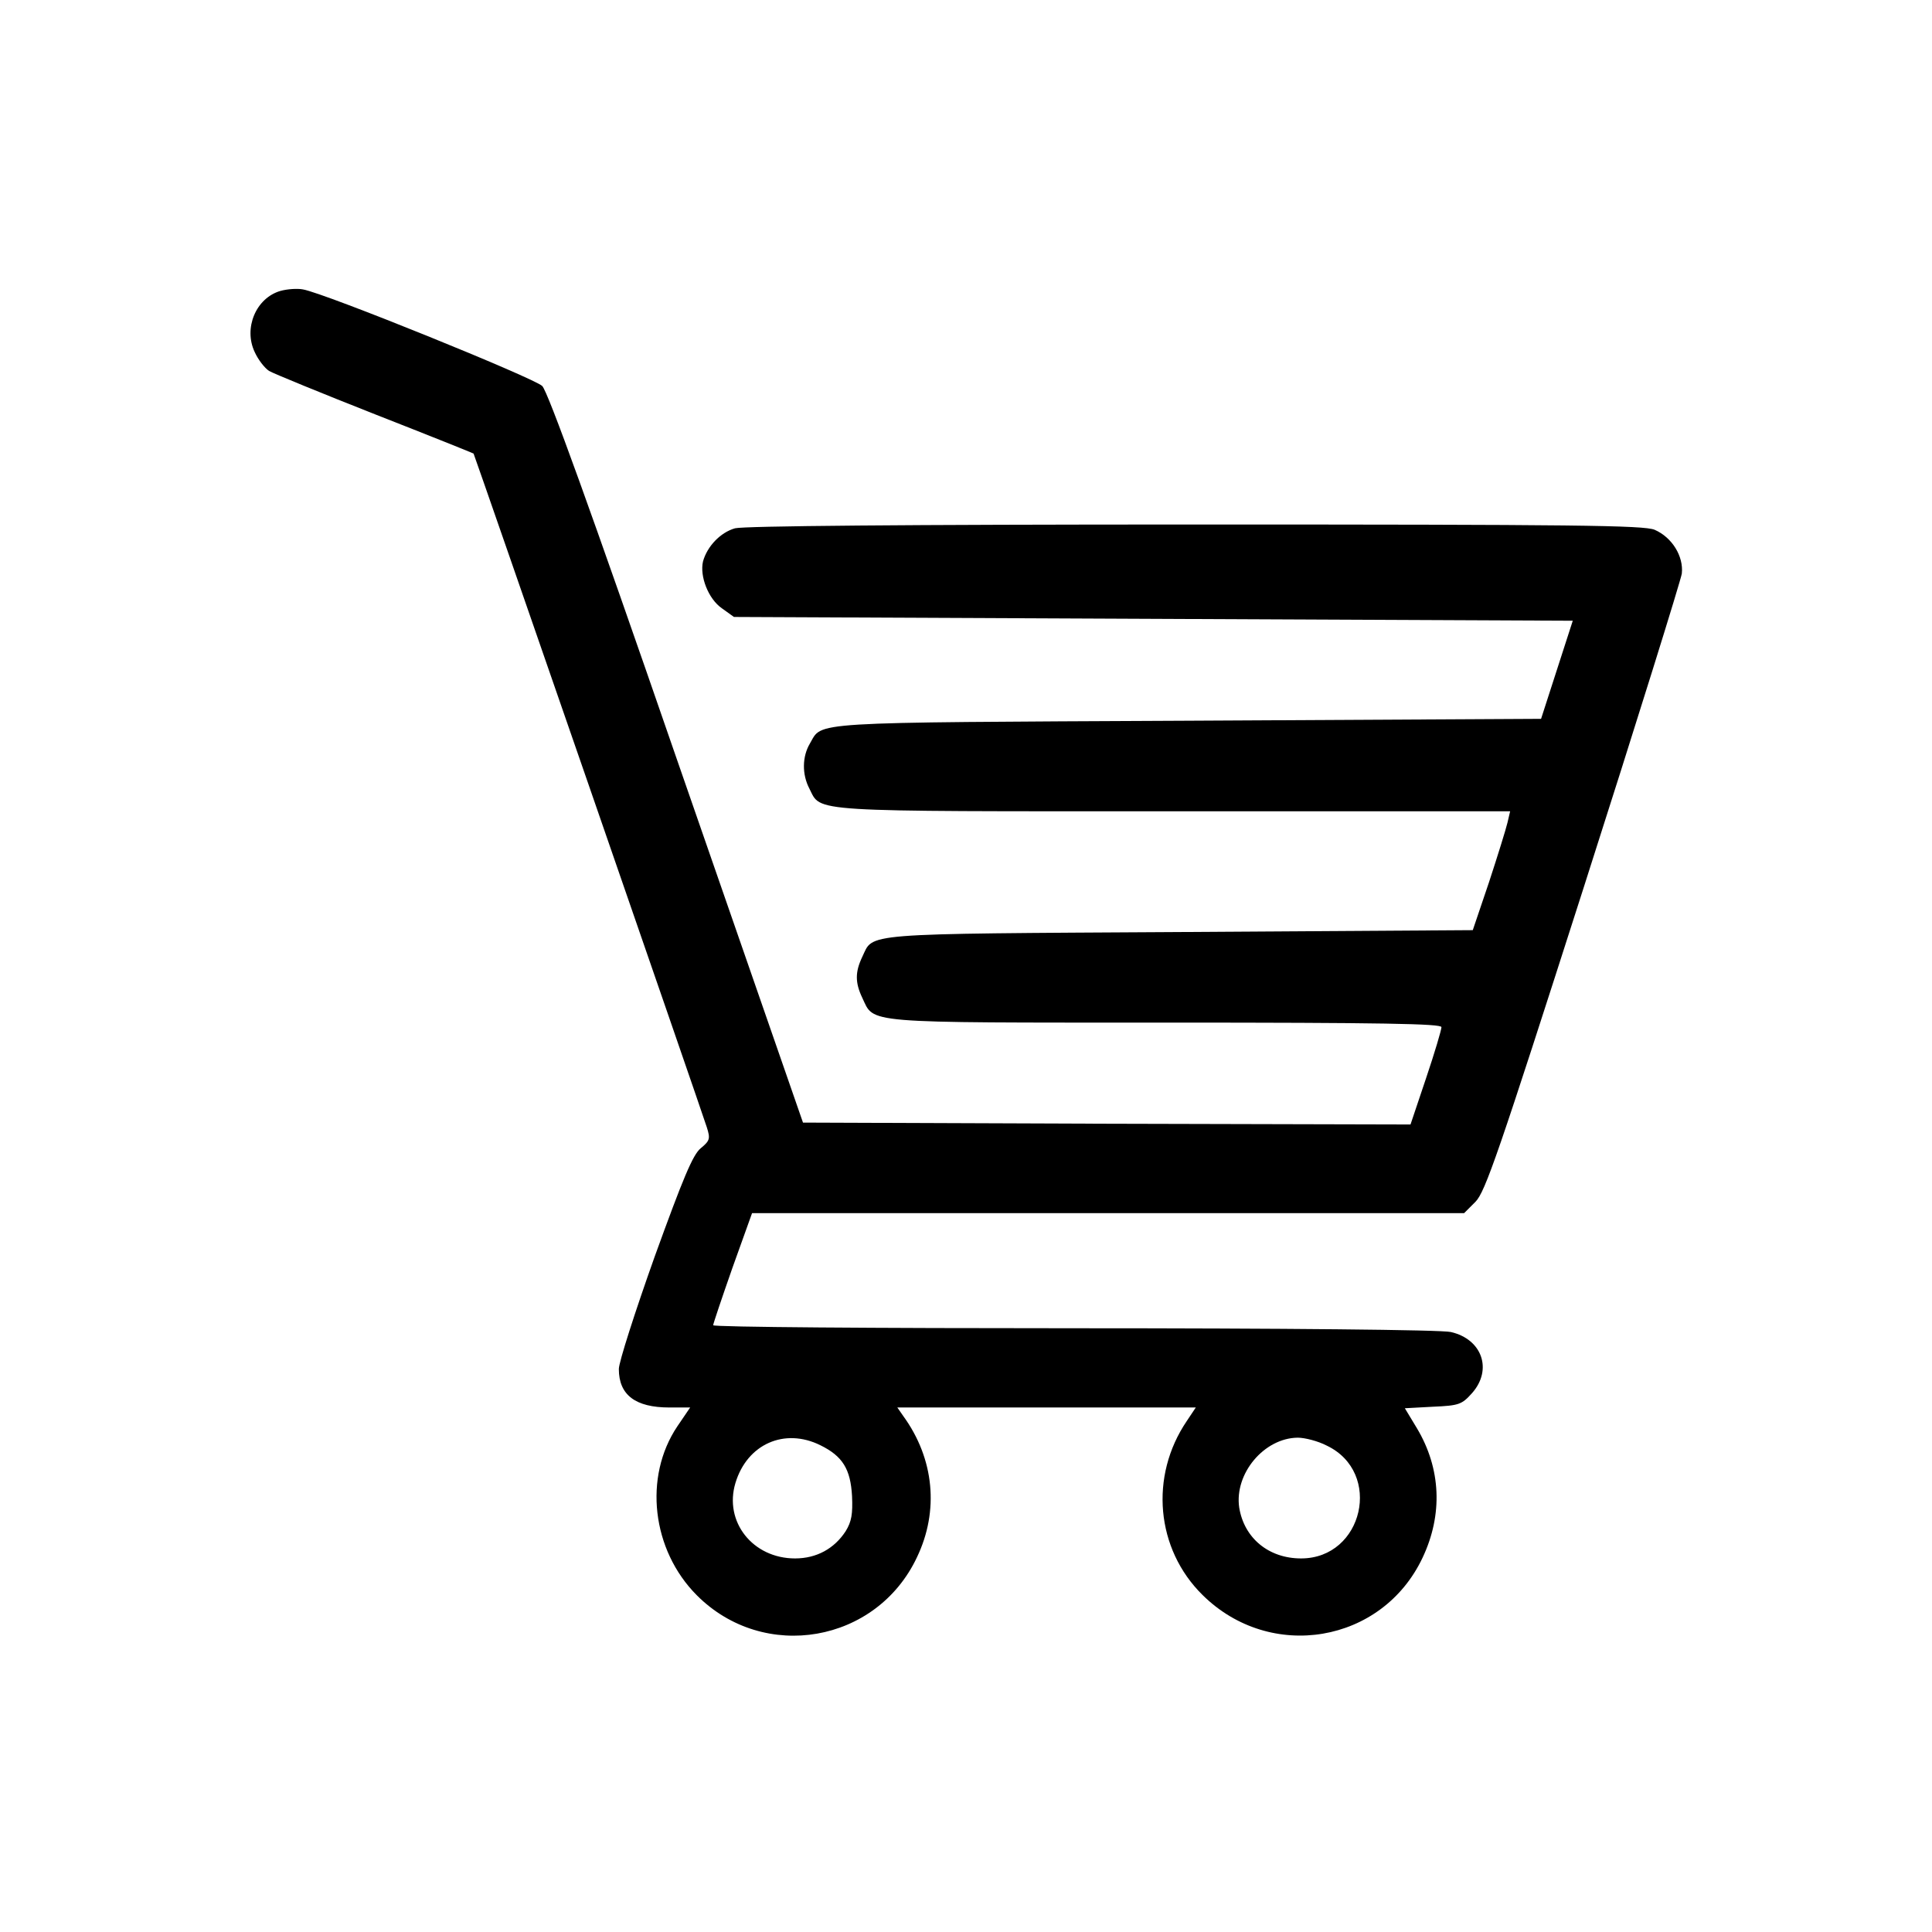
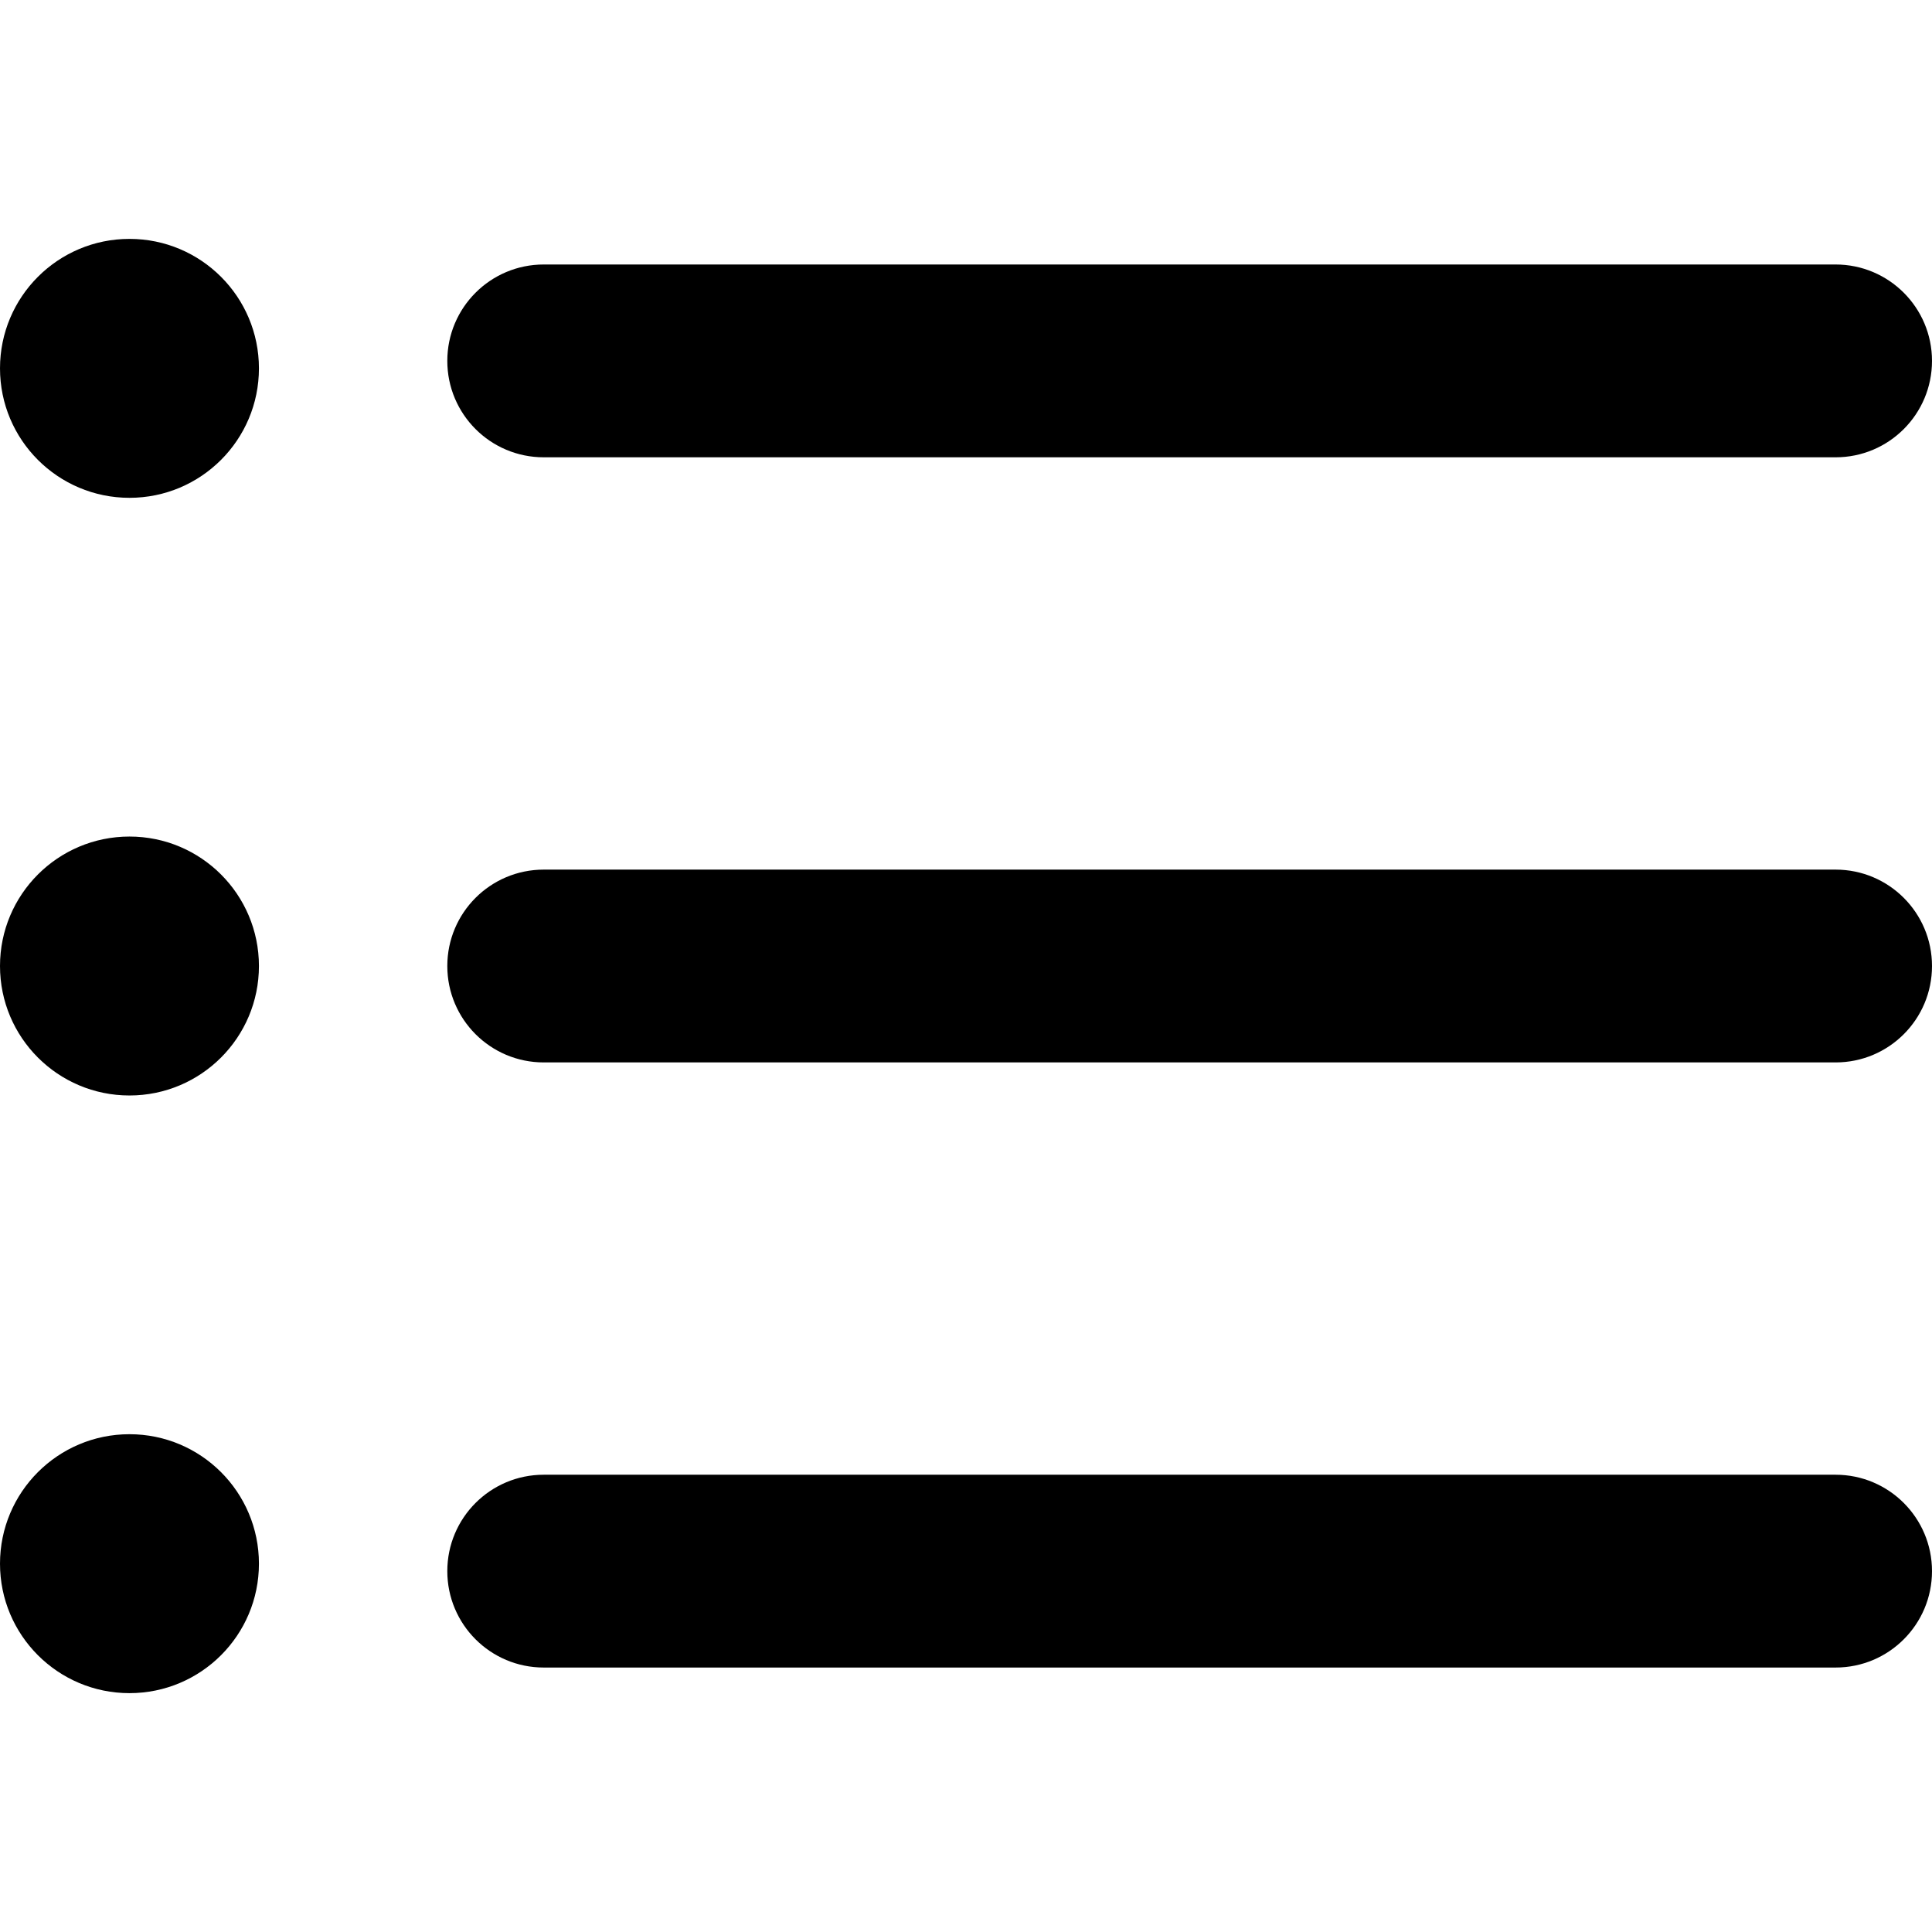
- <svg xmlns="http://www.w3.org/2000/svg" version="1.0" width="512pt" height="512pt" viewBox="0 0 512 512" preserveAspectRatio="xMidYMid meet">
-   <g transform="translate(0,512) scale(0.1,-0.1)" fill="#000000" stroke="none">
-     <path d="M743 4349 c-65 -19 -98 -99 -68 -162 9 -20 26 -42 38 -50 12 -7 139 -59 281 -115 143 -56 260 -103 261 -104 3 -5 607 -1749 618 -1785 10 -31 8 -36 -16 -56 -21 -17 -47 -80 -122 -287 -52 -146 -95 -280 -95 -298 0 -69 44 -102 134 -102 l55 0 -34 -50 c-90 -134 -68 -328 52 -448 178 -178 476 -126 583 101 59 123 46 261 -36 374 l-16 23 395 0 396 0 -24 -36 c-99 -146 -82 -339 42 -461 180 -178 476 -128 583 99 54 114 49 236 -15 343 l-32 53 74 4 c70 3 77 6 104 36 55 62 27 143 -56 162 -23 6 -448 10 -997 10 -527 0 -958 3 -958 8 0 4 23 72 51 152 l52 145 943 0 944 0 30 30 c26 26 61 128 286 830 141 440 258 816 261 835 5 46 -26 96 -72 116 -29 12 -210 14 -1217 14 -780 0 -1196 -4 -1220 -10 -39 -11 -74 -48 -85 -88 -9 -39 14 -99 50 -124 l32 -23 1111 -5 1112 -5 -42 -130 -42 -130 -939 -5 c-1021 -5 -964 -2 -999 -61 -20 -34 -21 -81 -1 -119 32 -63 -13 -60 965 -60 l892 0 -7 -30 c-4 -17 -26 -88 -49 -158 l-43 -127 -779 -5 c-855 -5 -808 -2 -839 -66 -19 -40 -19 -68 0 -108 33 -69 -8 -66 804 -66 578 0 731 -3 731 -12 0 -7 -18 -68 -41 -136 l-41 -122 -805 2 -805 3 -335 965 c-229 663 -341 972 -356 987 -21 21 -576 246 -634 256 -15 3 -42 1 -60 -4z m1431 -3059 c59 -29 80 -63 84 -135 2 -47 -1 -67 -17 -93 -30 -46 -77 -72 -134 -72 -112 0 -189 97 -158 200 31 103 130 147 225 100z m1342 -1 c149 -71 97 -299 -68 -299 -86 0 -151 54 -164 135 -13 90 66 184 155 185 19 0 54 -9 77 -21z" />
+ <svg xmlns="http://www.w3.org/2000/svg" version="1.1" id="Capa_1" x="0px" y="0px" viewBox="0 0 60.123 60.123" style="enable-background:new 0 0 60.123 60.123;" xml:space="preserve">
+   <g>
+     <path d="M57.124,51.893H16.92c-1.657,0-3-1.343-3-3s1.343-3,3-3h40.203c1.657,0,3,1.343,3,3S58.781,51.893,57.124,51.893z" />
+     <path d="M57.124,33.062H16.92c-1.657,0-3-1.343-3-3s1.343-3,3-3h40.203c1.657,0,3,1.343,3,3   C60.124,31.719,58.781,33.062,57.124,33.062z" />
+     <path d="M57.124,14.231H16.92c-1.657,0-3-1.343-3-3s1.343-3,3-3h40.203c1.657,0,3,1.343,3,3S58.781,14.231,57.124,14.231z" />
+     <circle cx="4.029" cy="11.463" r="4.029" />
+     <circle cx="4.029" cy="30.062" r="4.029" />
+     <circle cx="4.029" cy="48.661" r="4.029" />
  </g>
+   <g>
+ </g>
+   <g>
+ </g>
+   <g>
+ </g>
+   <g>
+ </g>
+   <g>
+ </g>
+   <g>
+ </g>
+   <g>
+ </g>
+   <g>
+ </g>
+   <g>
+ </g>
+   <g>
+ </g>
+   <g>
+ </g>
+   <g>
+ </g>
+   <g>
+ </g>
+   <g>
+ </g>
+   <g>
+ </g>
</svg>
